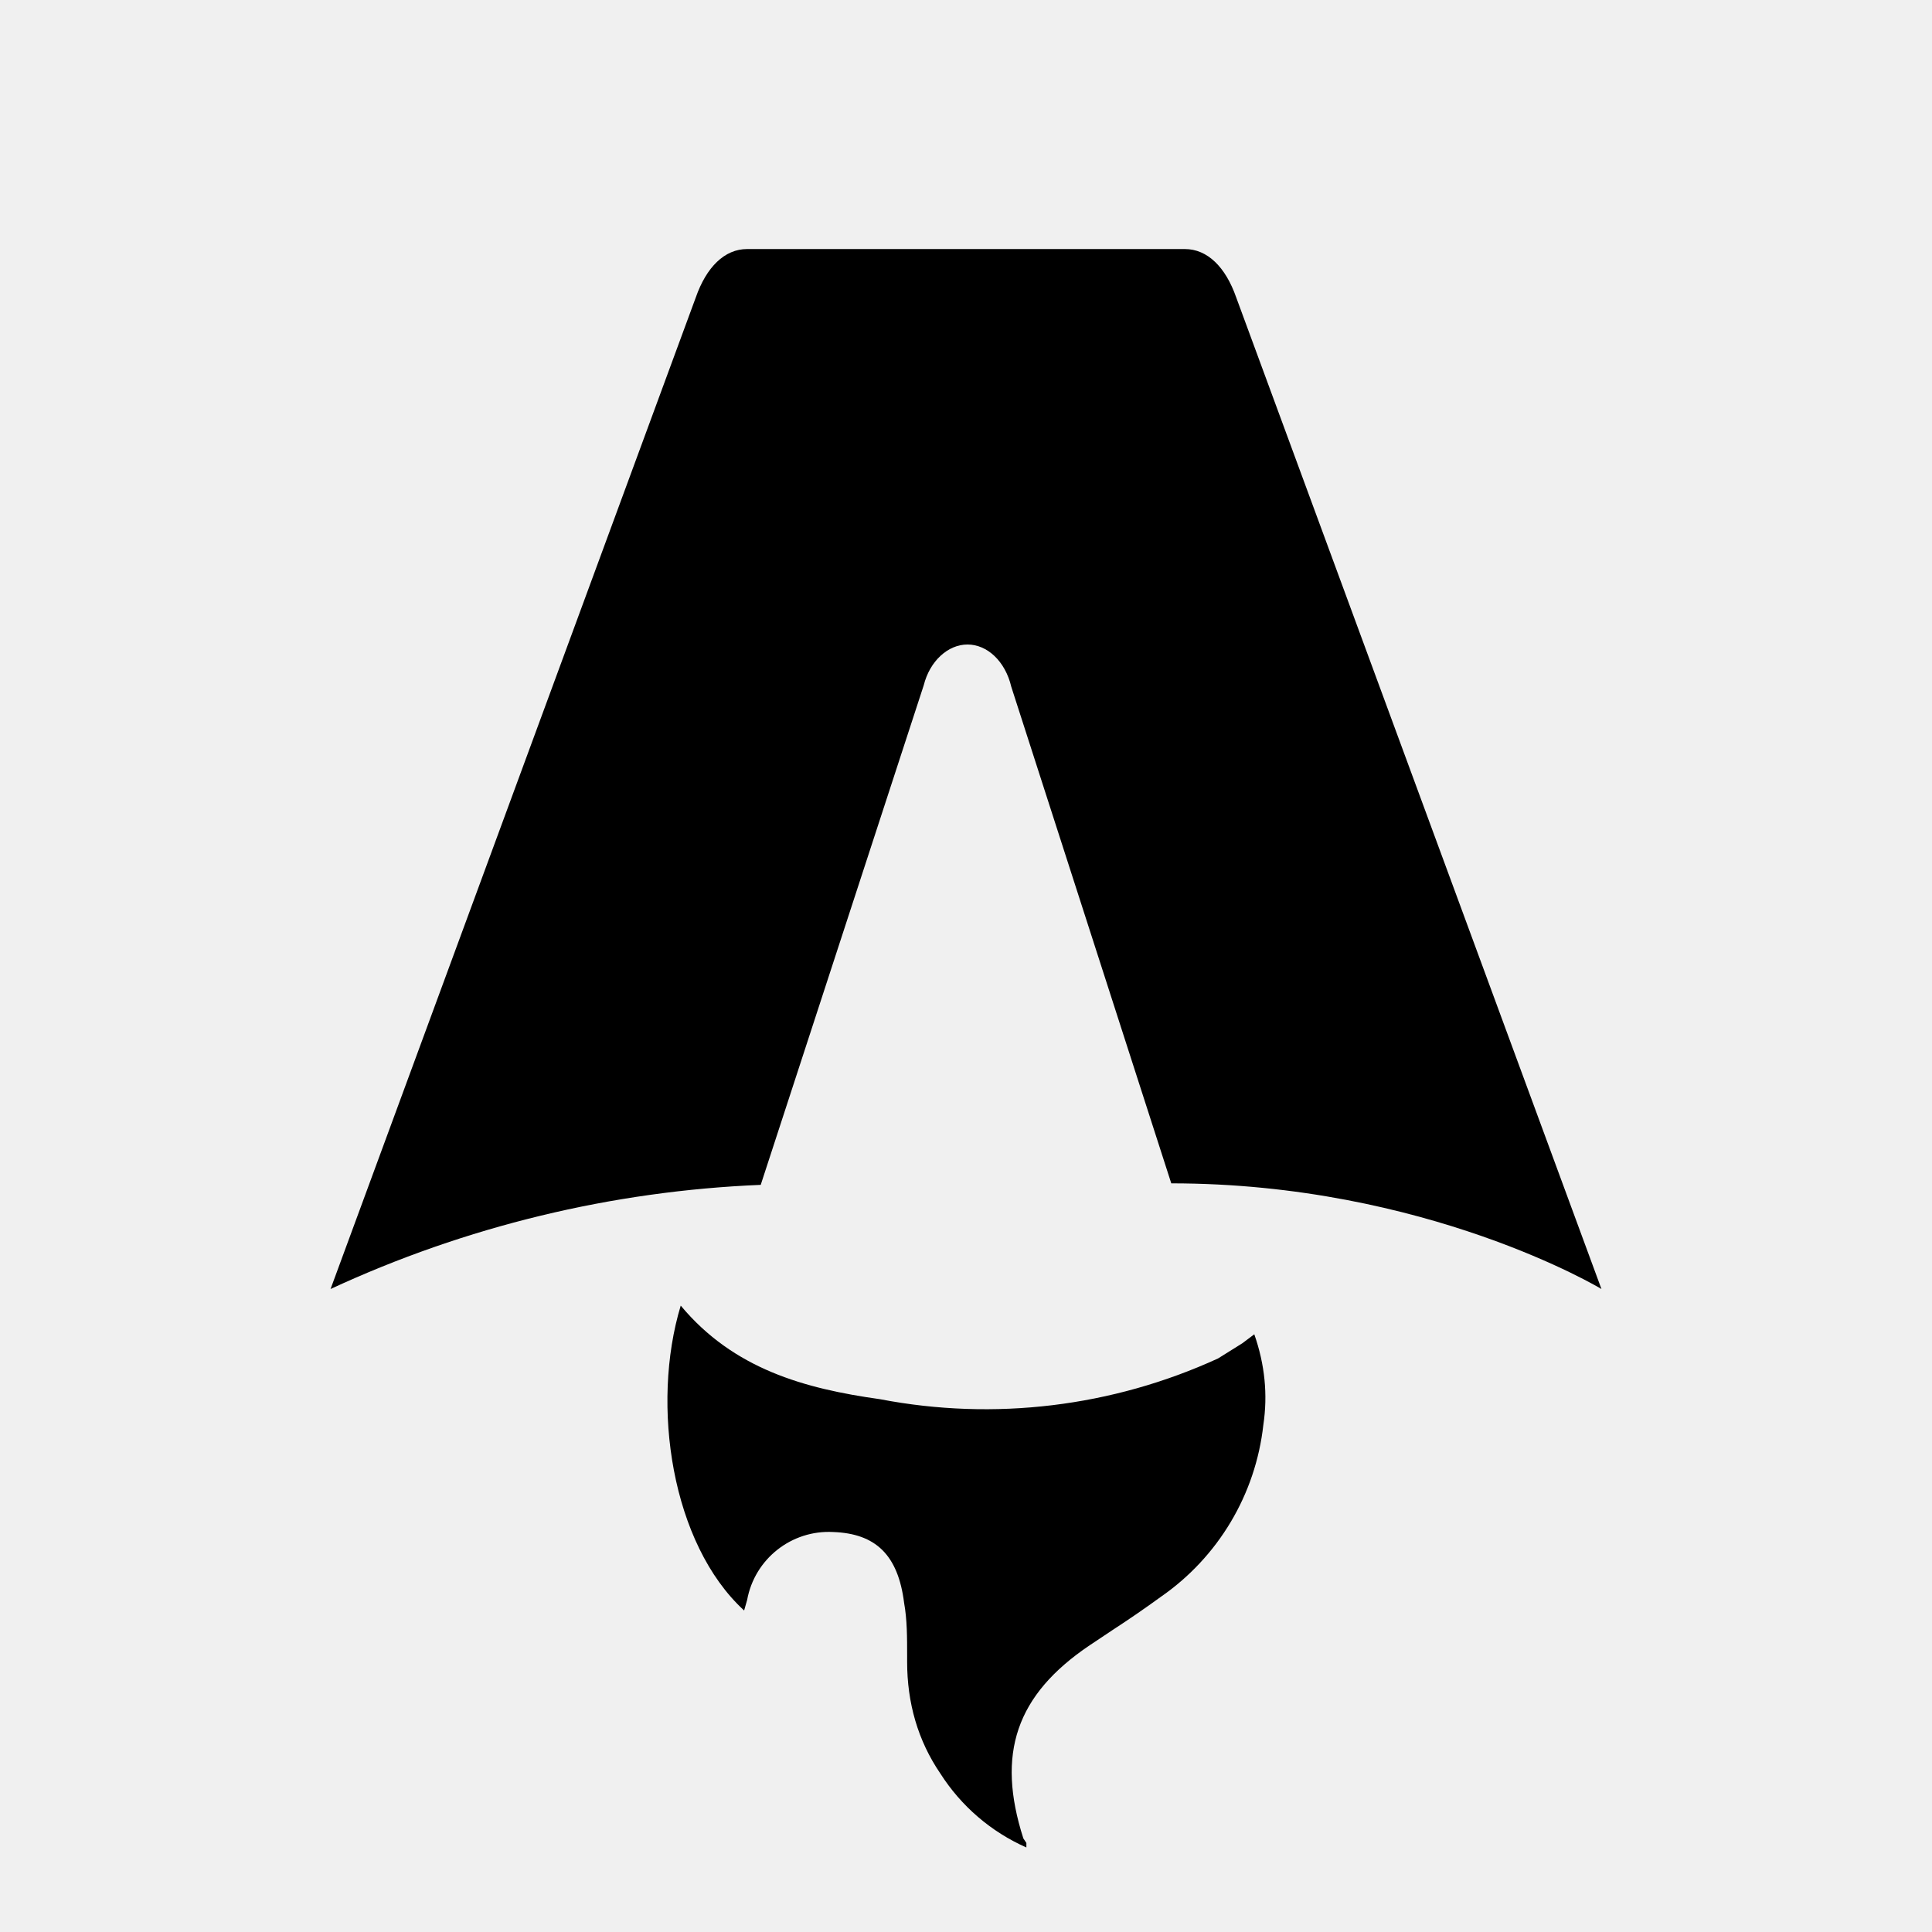
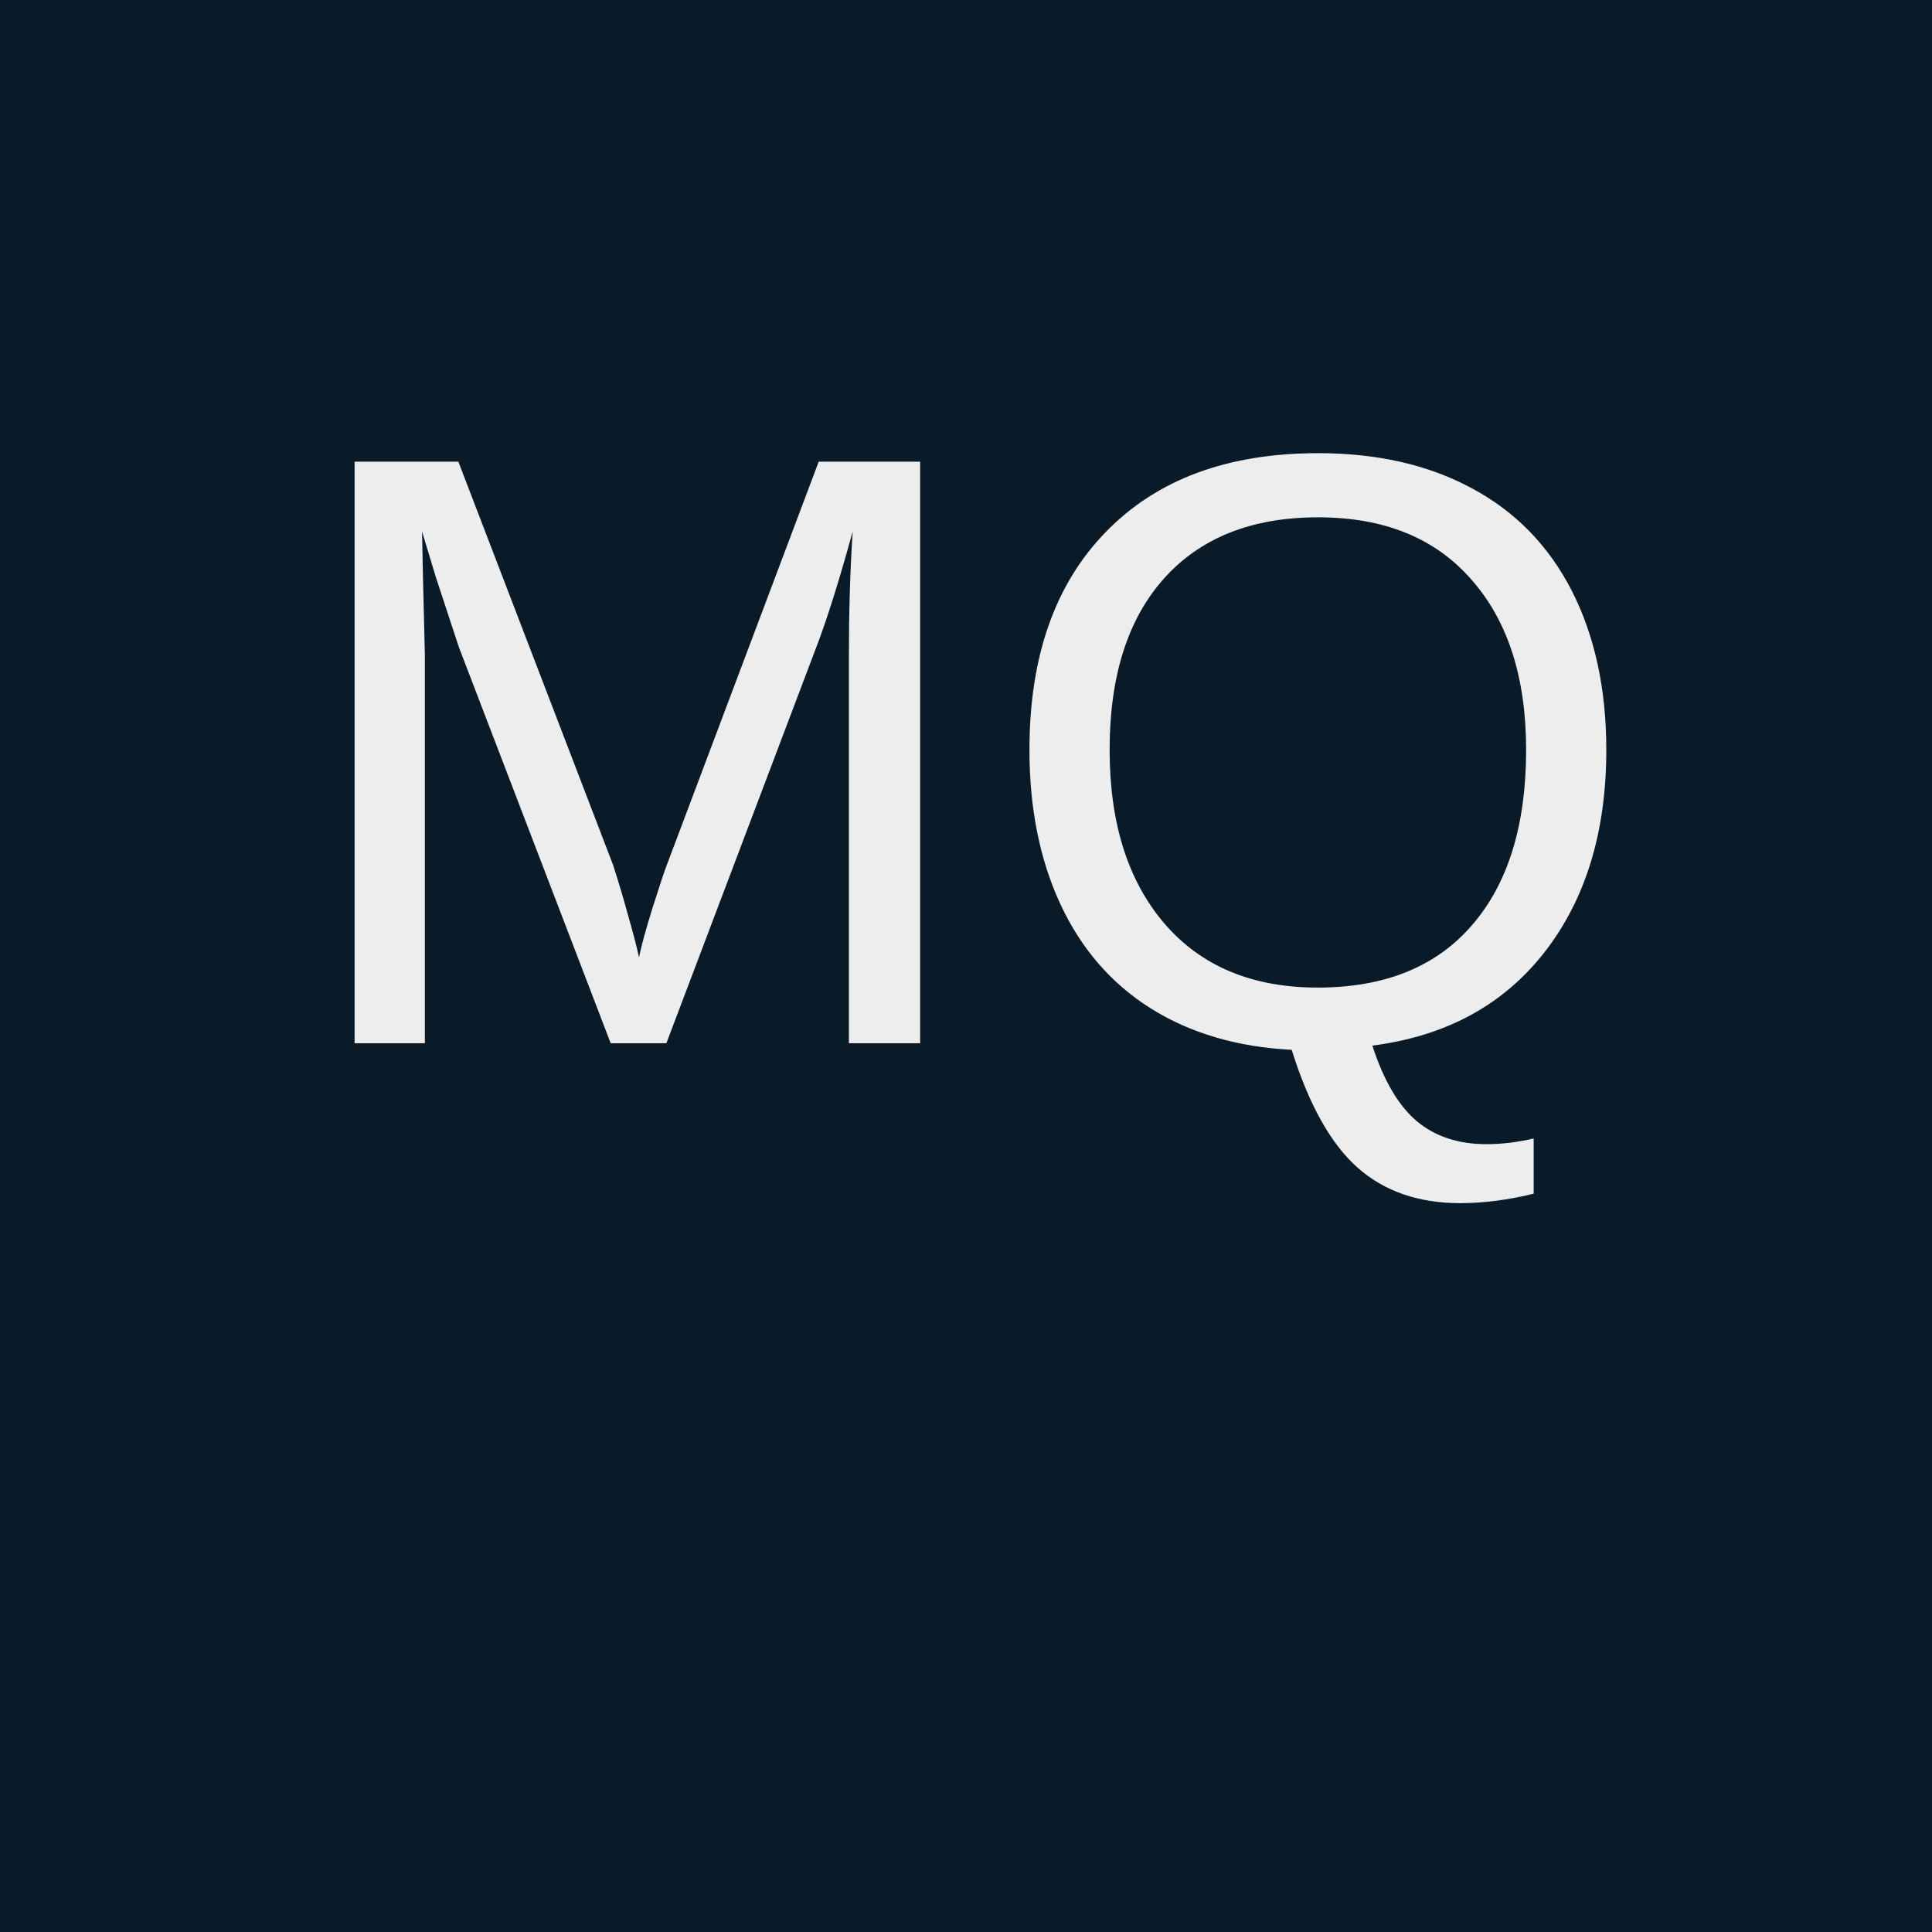
- <svg xmlns="http://www.w3.org/2000/svg" fill="none" viewBox="0 0 128 128">
-   <path d="M50.4 78.5a75.1 75.1 0 0 0-28.5 6.9l24.2-65.7c.7-2 1.9-3.2 3.4-3.2h29c1.5 0 2.7 1.2 3.4 3.2l24.2 65.7s-11.6-7-28.5-7L67 45.5c-.4-1.7-1.6-2.8-2.9-2.8-1.3 0-2.5 1.1-2.9 2.7L50.4 78.5Zm-1.1 28.2Zm-4.2-20.2c-2 6.6-.6 15.8 4.2 20.2a17.5 17.5 0 0 1 .2-.7 5.5 5.5 0 0 1 5.7-4.5c2.8.1 4.3 1.5 4.7 4.7.2 1.1.2 2.3.2 3.5v.4c0 2.7.7 5.2 2.2 7.4a13 13 0 0 0 5.7 4.9v-.3l-.2-.3c-1.8-5.6-.5-9.5 4.4-12.8l1.5-1a73 73 0 0 0 3.2-2.2 16 16 0 0 0 6.8-11.4c.3-2 .1-4-.6-6l-.8.6-1.6 1a37 37 0 0 1-22.4 2.7c-5-.7-9.7-2-13.2-6.2Z" />
-   <style>
-         path { fill: #000; }
-         @media (prefers-color-scheme: dark) {
-             path { fill: #FFF; }
-         }
-     </style>
+ <svg xmlns="http://www.w3.org/2000/svg" width="64" height="64">
+   <rect width="100%" height="100%" fill="#091B29" />
+   <text x="50%" y="54%" text-anchor="middle" font-size="28" fill="#EDEDED" font-family="Arial, sans-serif">MQ</text>
</svg>
